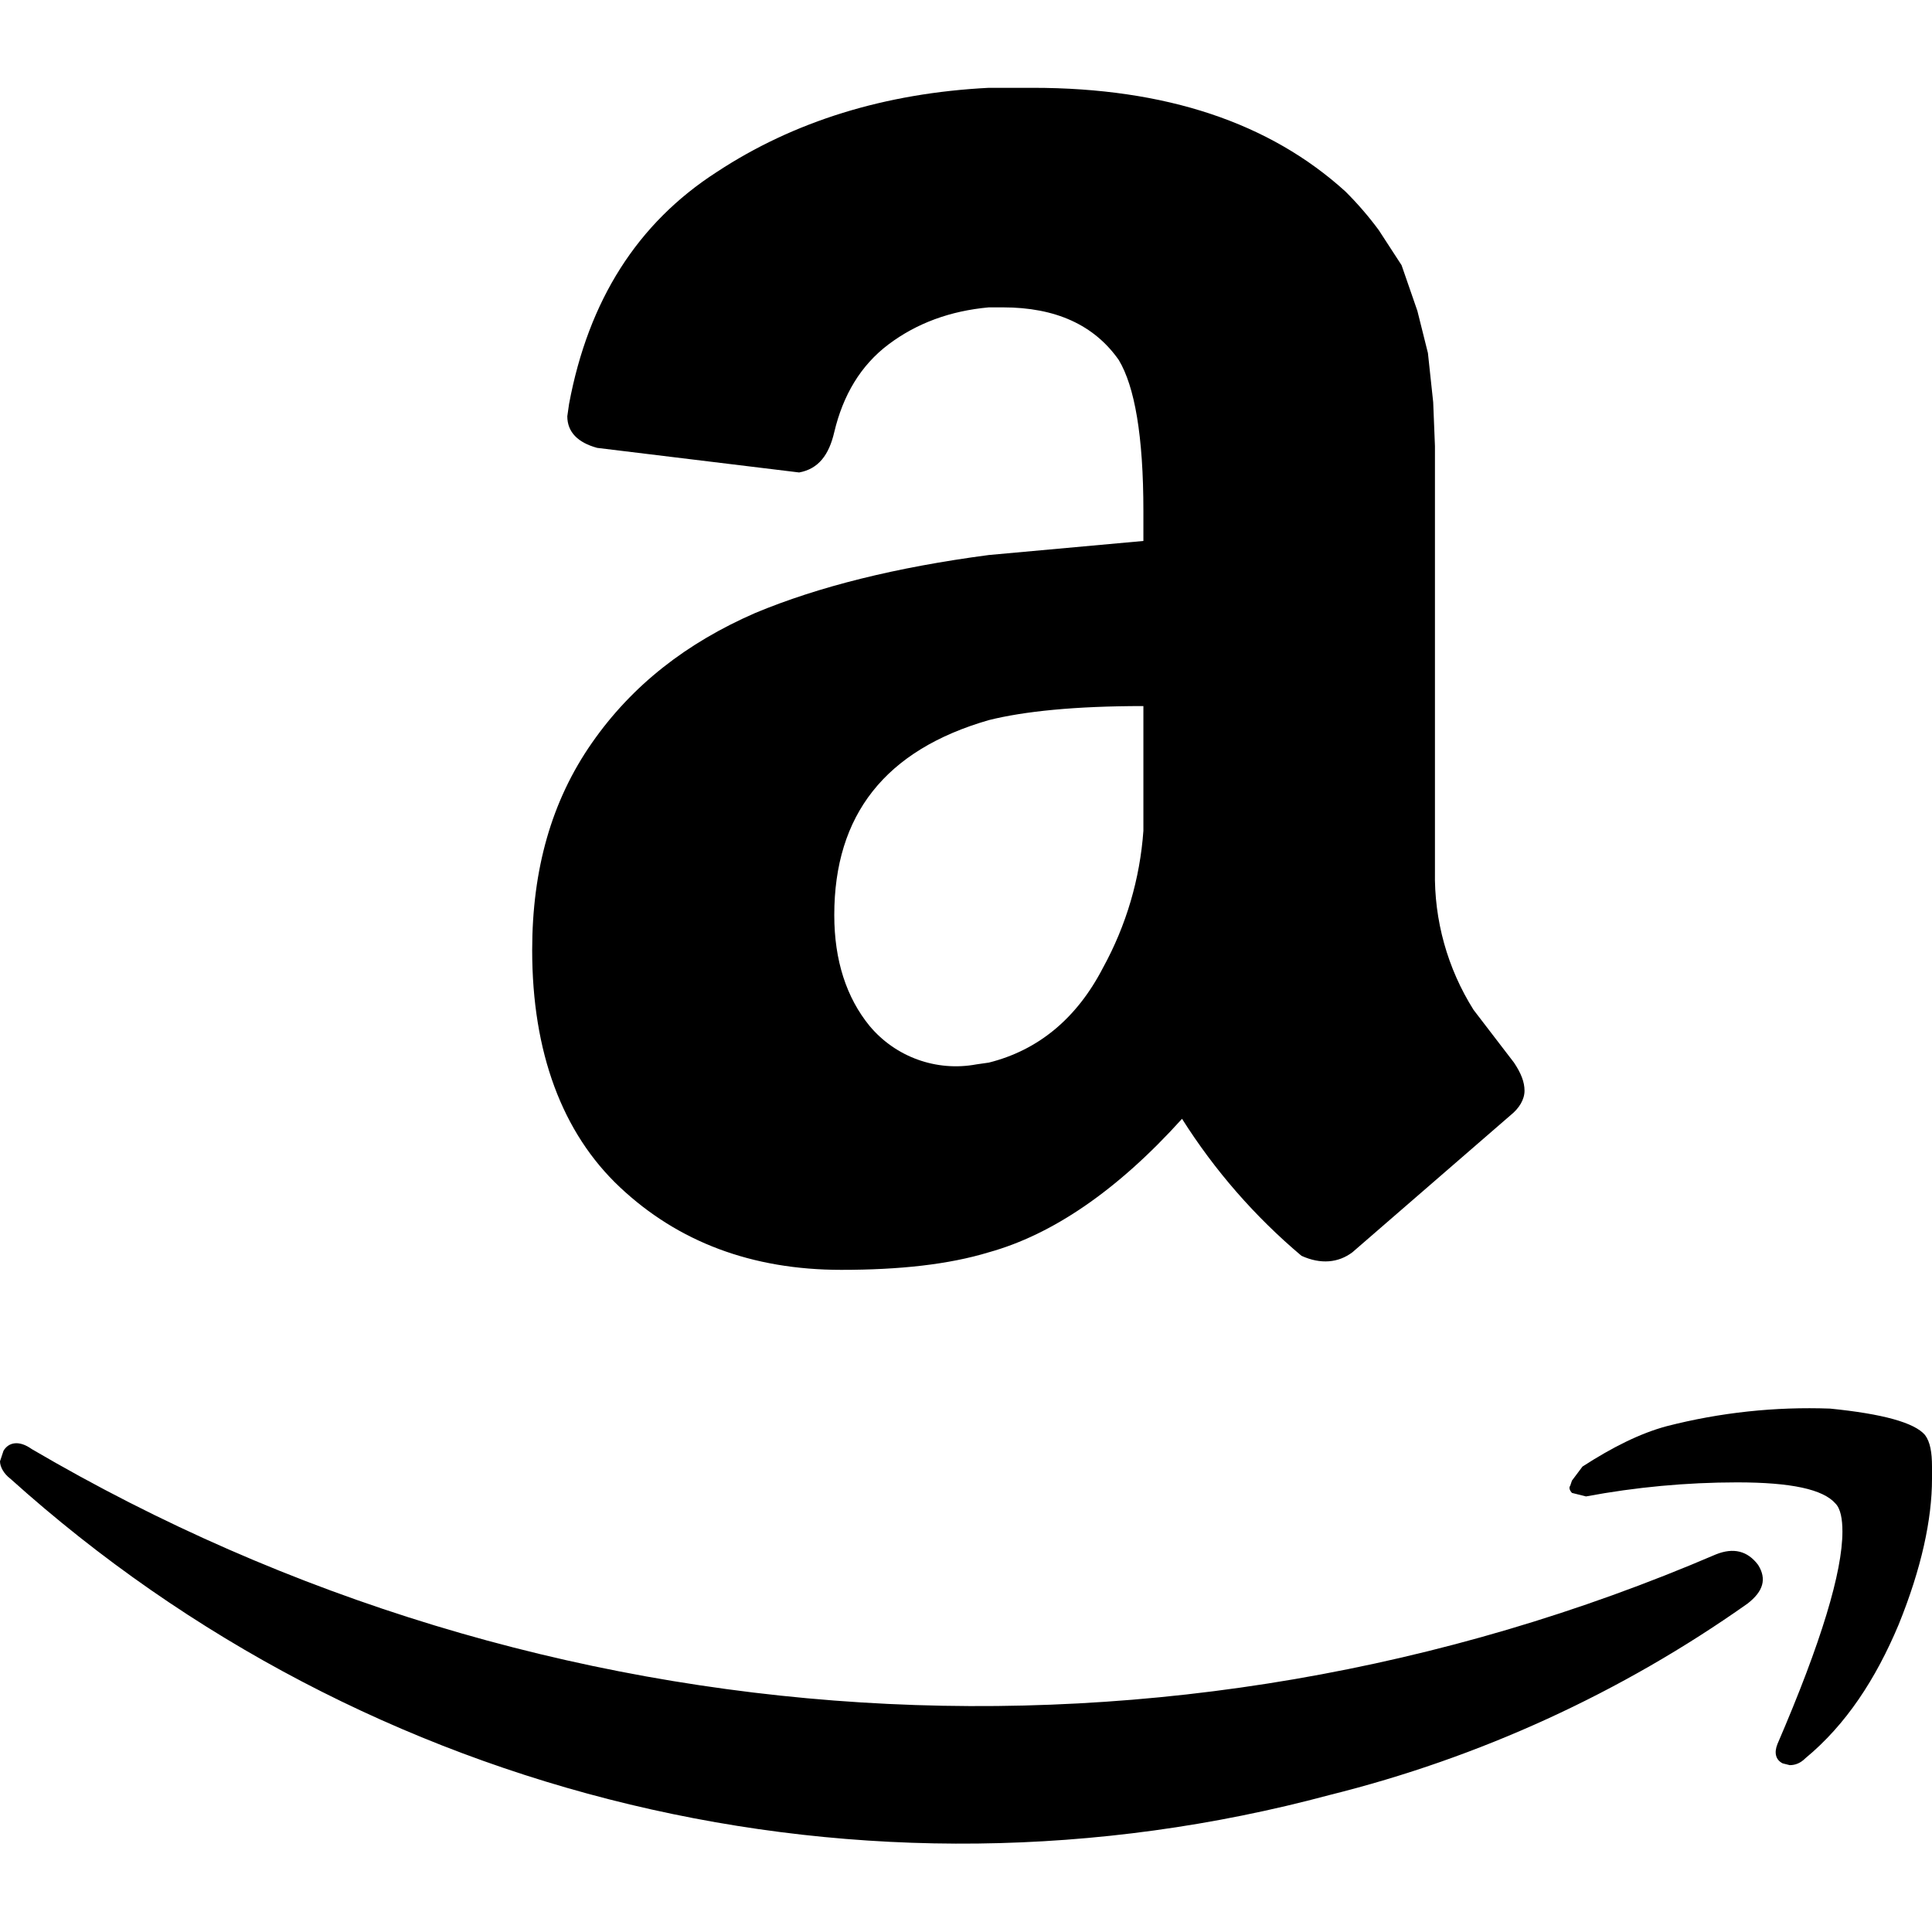
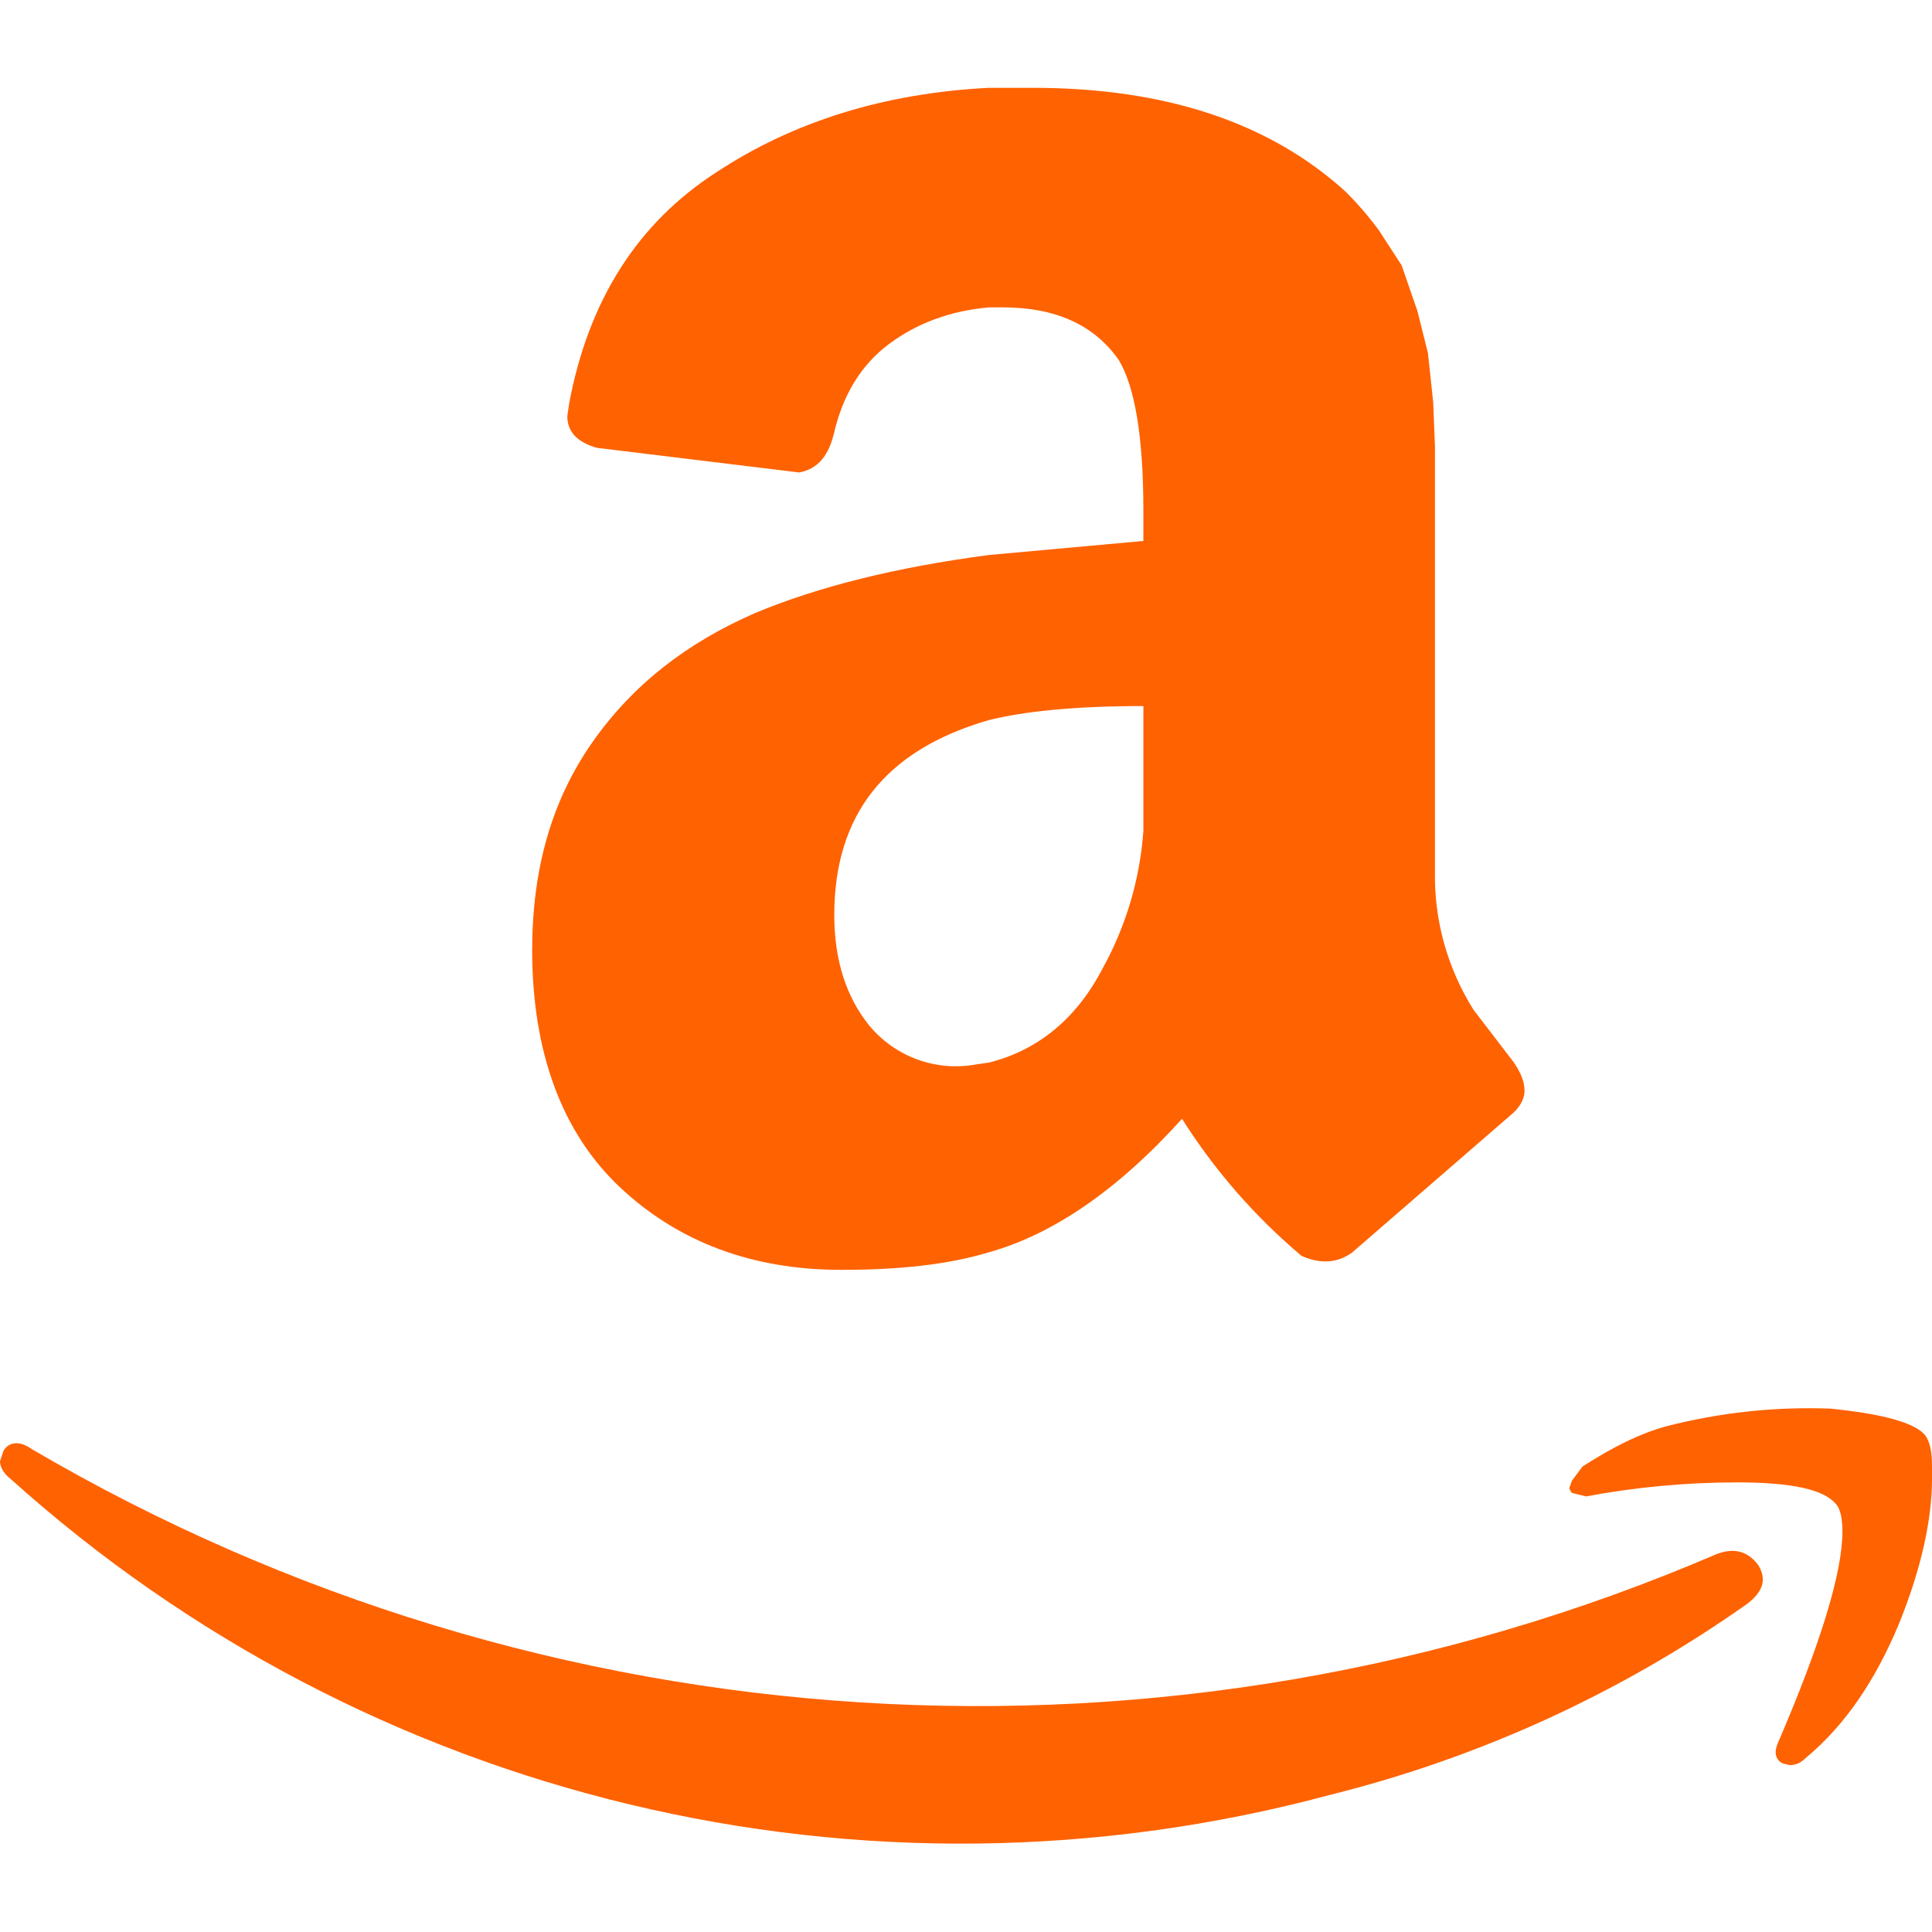
<svg xmlns="http://www.w3.org/2000/svg" width="800" height="800" viewBox="0 -50 1100 1100">
-   <path d="M2 776c3-5 9-6 16-1a1065 1065 0 0 0 959 60c10-4 18-2 24 6 5 8 3 15-6 22a708 708 0 0 1-238 109A809 809 0 0 1 6 792c-4-3-6-7-6-10l2-6zm301-285c0-46 11-85 34-118s54-57 93-74c36-15 80-26 133-33l88-8v-17c0-43-5-71-14-86-14-20-36-30-66-30h-8c-22 2-41 9-57 21s-26 29-31 50c-3 13-9 21-20 23l-115-14c-11-3-17-9-17-18l1-7c11-59 39-103 84-132 44-29 96-45 155-48h25c76 0 135 20 178 59a191 191 0 0 1 19 22l13 20 9 26 6 24 3 28 1 25v242a143 143 0 0 0 22 79l23 30c4 6 6 11 6 16s-3 10-8 14l-90 78c-8 6-18 7-29 2a338 338 0 0 1-68-78c-37 41-74 66-110 76-23 7-51 10-84 10-51 0-93-16-126-47s-50-77-50-135zm172-20c0 26 7 47 20 63a64 64 0 0 0 61 22l7-1c28-7 50-25 65-54a190 190 0 0 0 23-78v-71c-39 0-68 3-88 8-59 17-88 54-88 111zm420 322 6-8c17-11 33-19 48-23a326 326 0 0 1 93-10c30 3 48 8 54 15 3 4 4 10 4 18v7c0 23-6 51-19 83-13 31-30 57-53 76-3 3-6 4-9 4l-4-1c-4-2-5-6-3-11 25-58 37-98 37-121 0-7-1-13-4-16-7-8-25-12-56-12a470 470 0 0 0-86 8l-8-2c-1-1-2-3-1-4l1-3z" />
+   <path fill="#ff6200" d="M2 776c3-5 9-6 16-1a1065 1065 0 0 0 959 60c10-4 18-2 24 6 5 8 3 15-6 22a708 708 0 0 1-238 109A809 809 0 0 1 6 792c-4-3-6-7-6-10l2-6zm301-285c0-46 11-85 34-118s54-57 93-74c36-15 80-26 133-33l88-8v-17c0-43-5-71-14-86-14-20-36-30-66-30h-8c-22 2-41 9-57 21s-26 29-31 50c-3 13-9 21-20 23l-115-14c-11-3-17-9-17-18l1-7c11-59 39-103 84-132 44-29 96-45 155-48h25c76 0 135 20 178 59a191 191 0 0 1 19 22l13 20 9 26 6 24 3 28 1 25v242a143 143 0 0 0 22 79l23 30c4 6 6 11 6 16s-3 10-8 14l-90 78c-8 6-18 7-29 2a338 338 0 0 1-68-78c-37 41-74 66-110 76-23 7-51 10-84 10-51 0-93-16-126-47s-50-77-50-135zm172-20c0 26 7 47 20 63a64 64 0 0 0 61 22l7-1c28-7 50-25 65-54a190 190 0 0 0 23-78v-71c-39 0-68 3-88 8-59 17-88 54-88 111zm420 322 6-8c17-11 33-19 48-23a326 326 0 0 1 93-10c30 3 48 8 54 15 3 4 4 10 4 18v7c0 23-6 51-19 83-13 31-30 57-53 76-3 3-6 4-9 4l-4-1c-4-2-5-6-3-11 25-58 37-98 37-121 0-7-1-13-4-16-7-8-25-12-56-12a470 470 0 0 0-86 8l-8-2c-1-1-2-3-1-4l1-3z" />
</svg>
